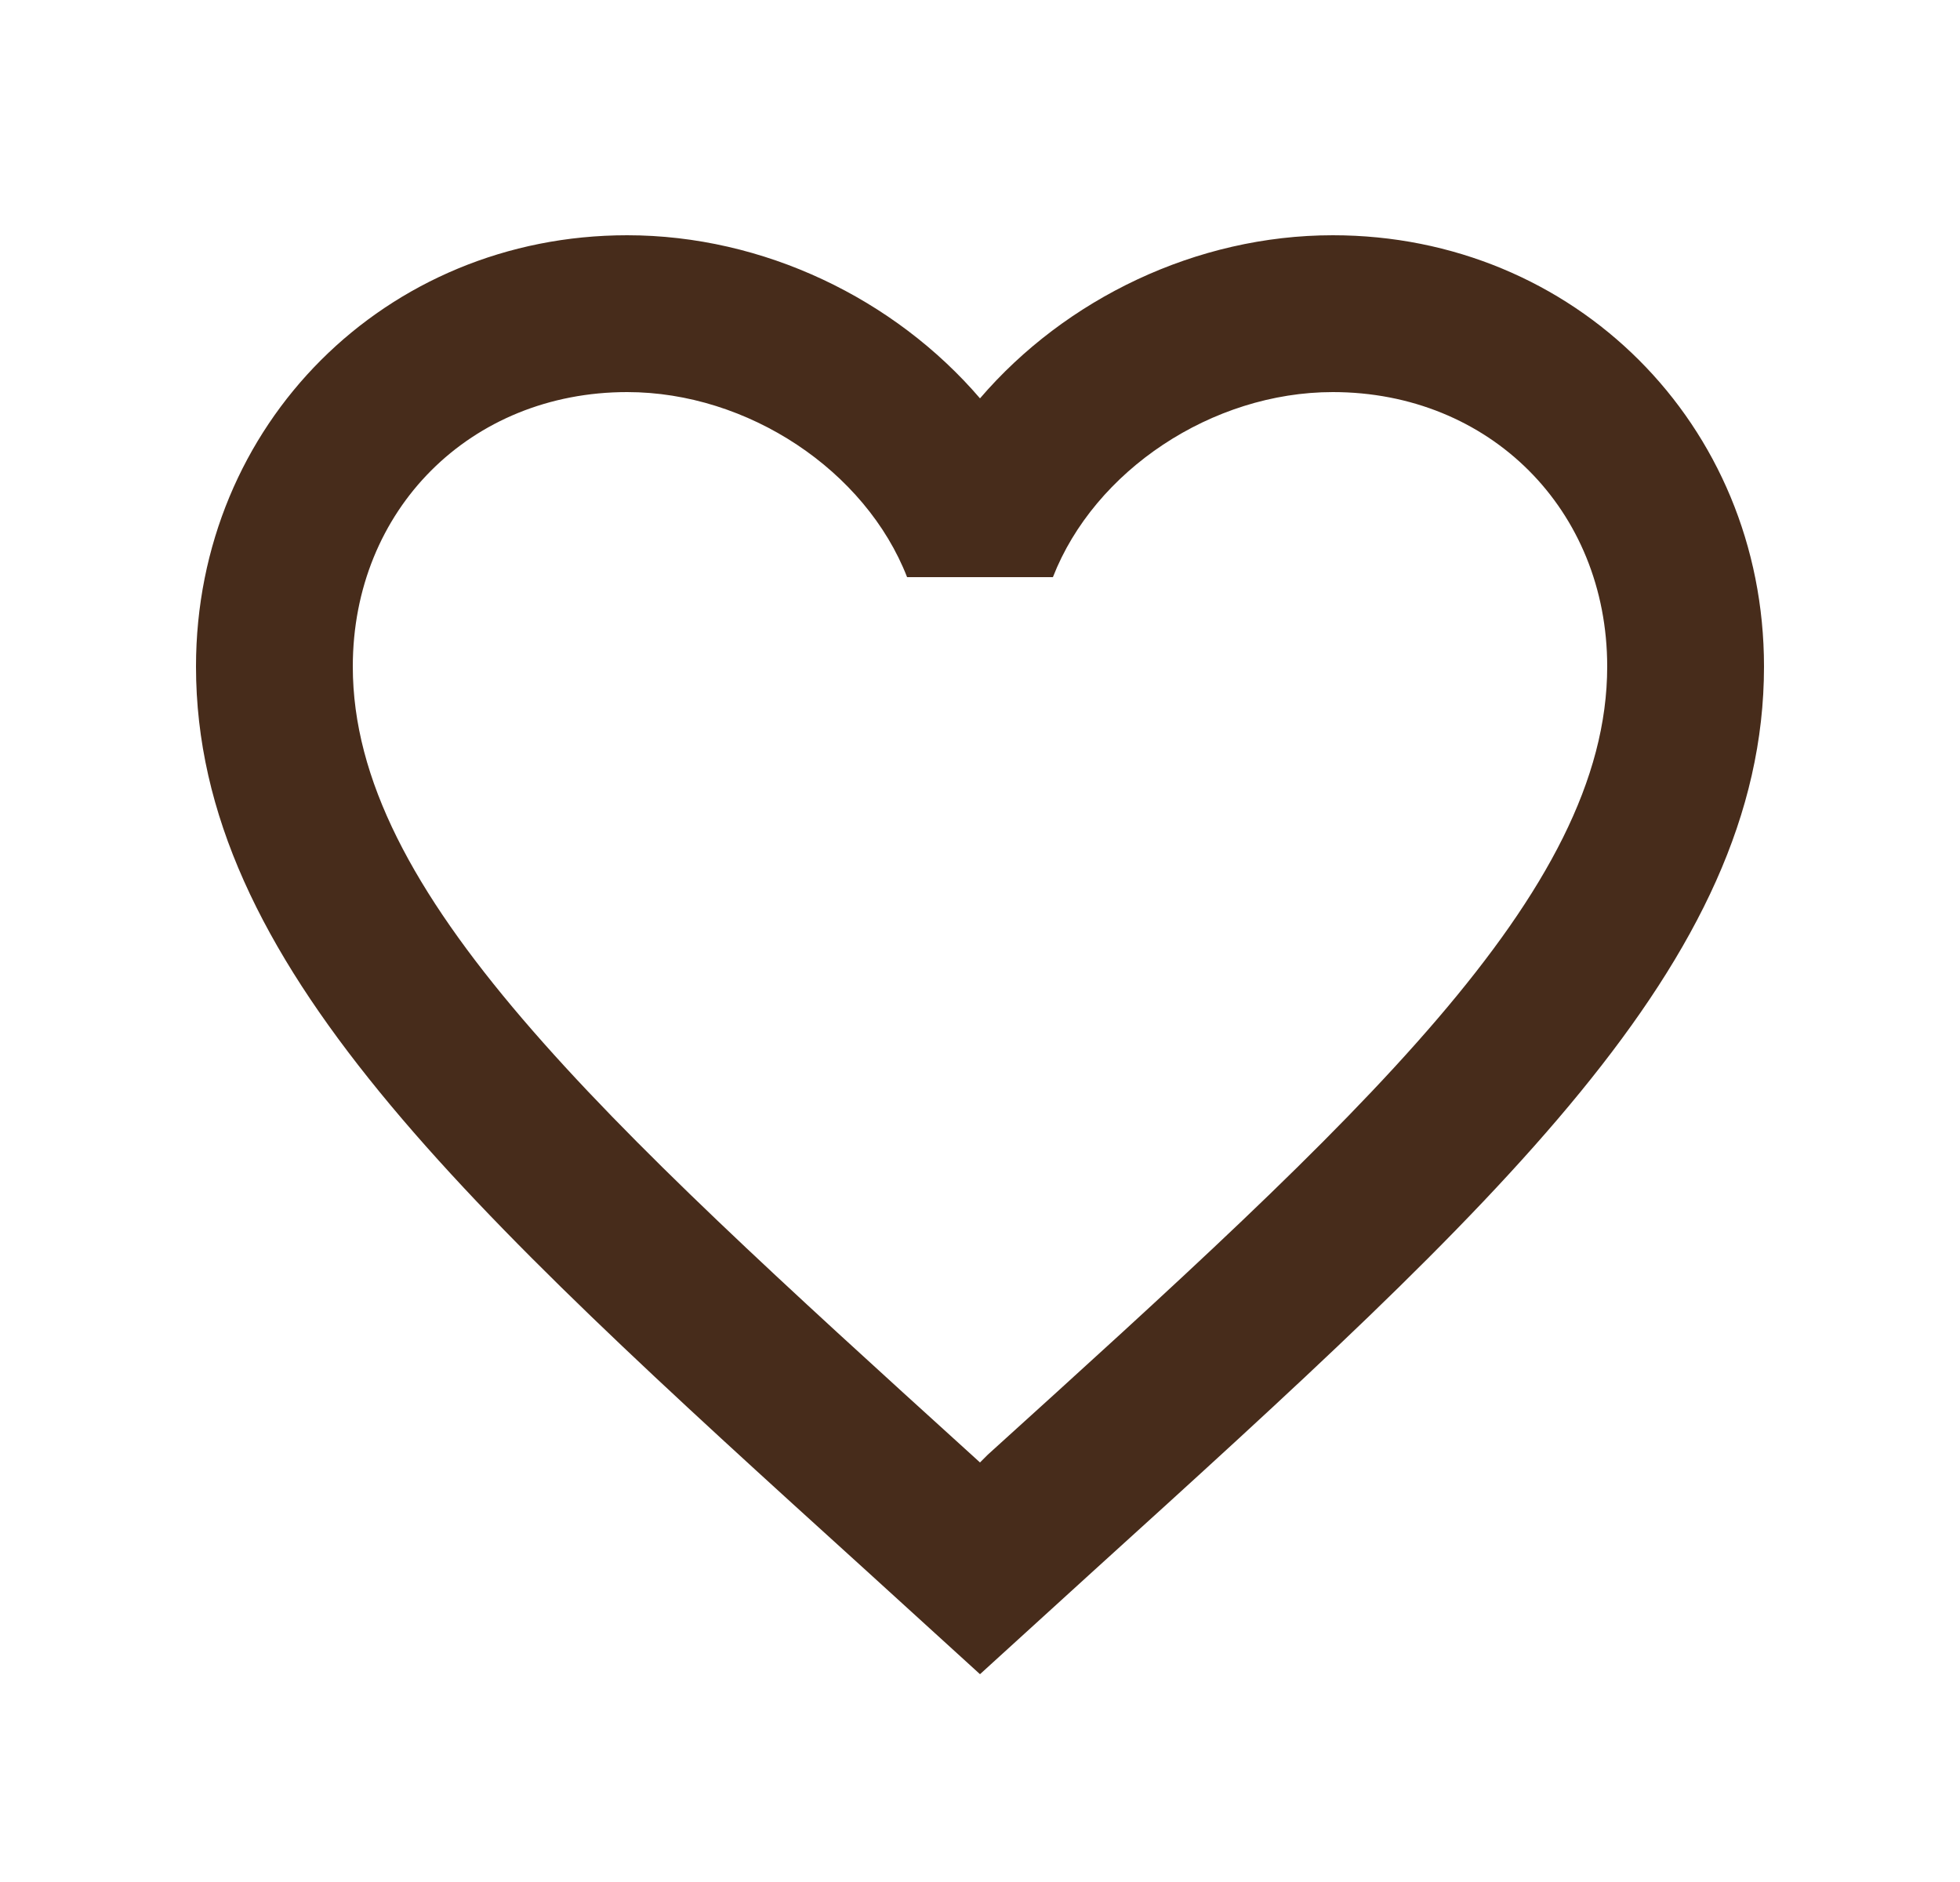
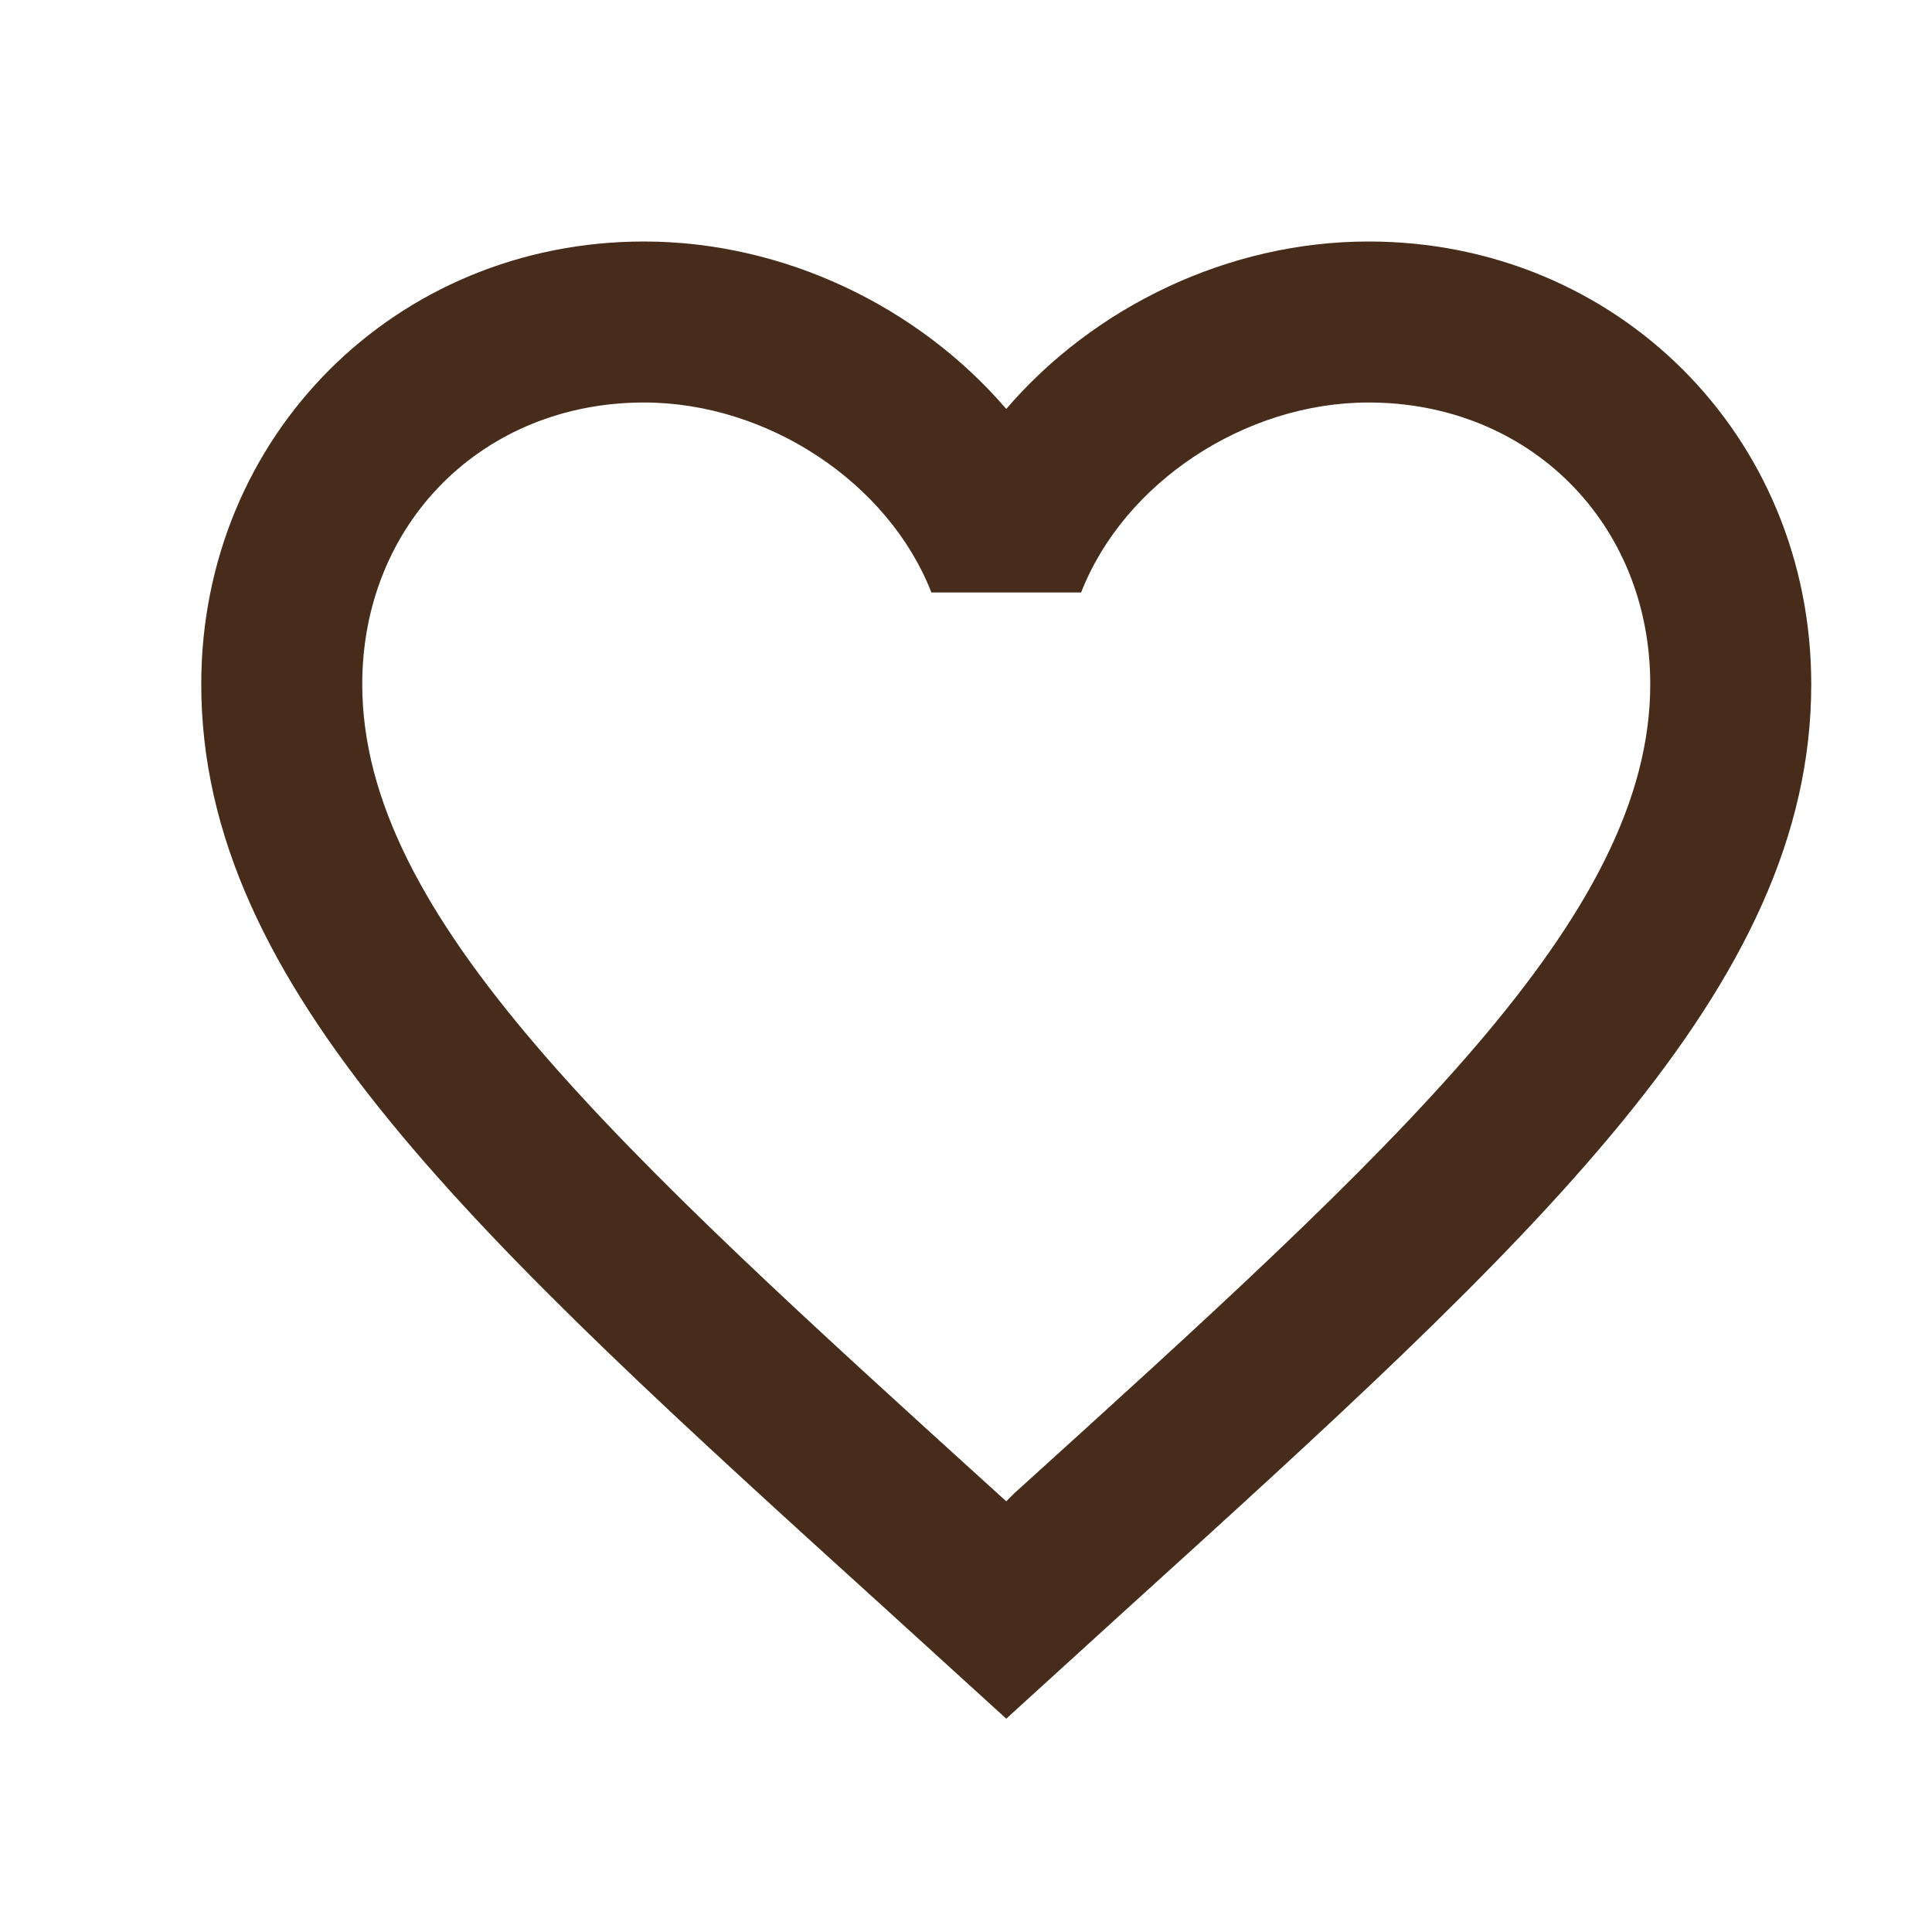
- <svg xmlns="http://www.w3.org/2000/svg" width="25" height="24" viewBox="0 0 25 24" fill="none">
+ <svg xmlns="http://www.w3.org/2000/svg" width="24" height="24" viewBox="0 0 24 24" fill="none">
  <path d="M12.6 18.55L12.5 18.65L12.39 18.55C7.64 14.24 4.5 11.39 4.5 8.5C4.5 6.5 6 5 8 5C9.54 5 11.04 6 11.57 7.36H13.43C13.96 6 15.46 5 17 5C19 5 20.5 6.5 20.5 8.5C20.5 11.39 17.36 14.24 12.6 18.55ZM17 3C15.26 3 13.59 3.81 12.5 5.08C11.41 3.81 9.74 3 8 3C4.92 3 2.5 5.41 2.5 8.5C2.5 12.27 5.9 15.36 11.05 20.03L12.5 21.35L13.95 20.03C19.1 15.36 22.5 12.27 22.5 8.5C22.5 5.41 20.08 3 17 3Z" fill="#472C1B" />
</svg>
